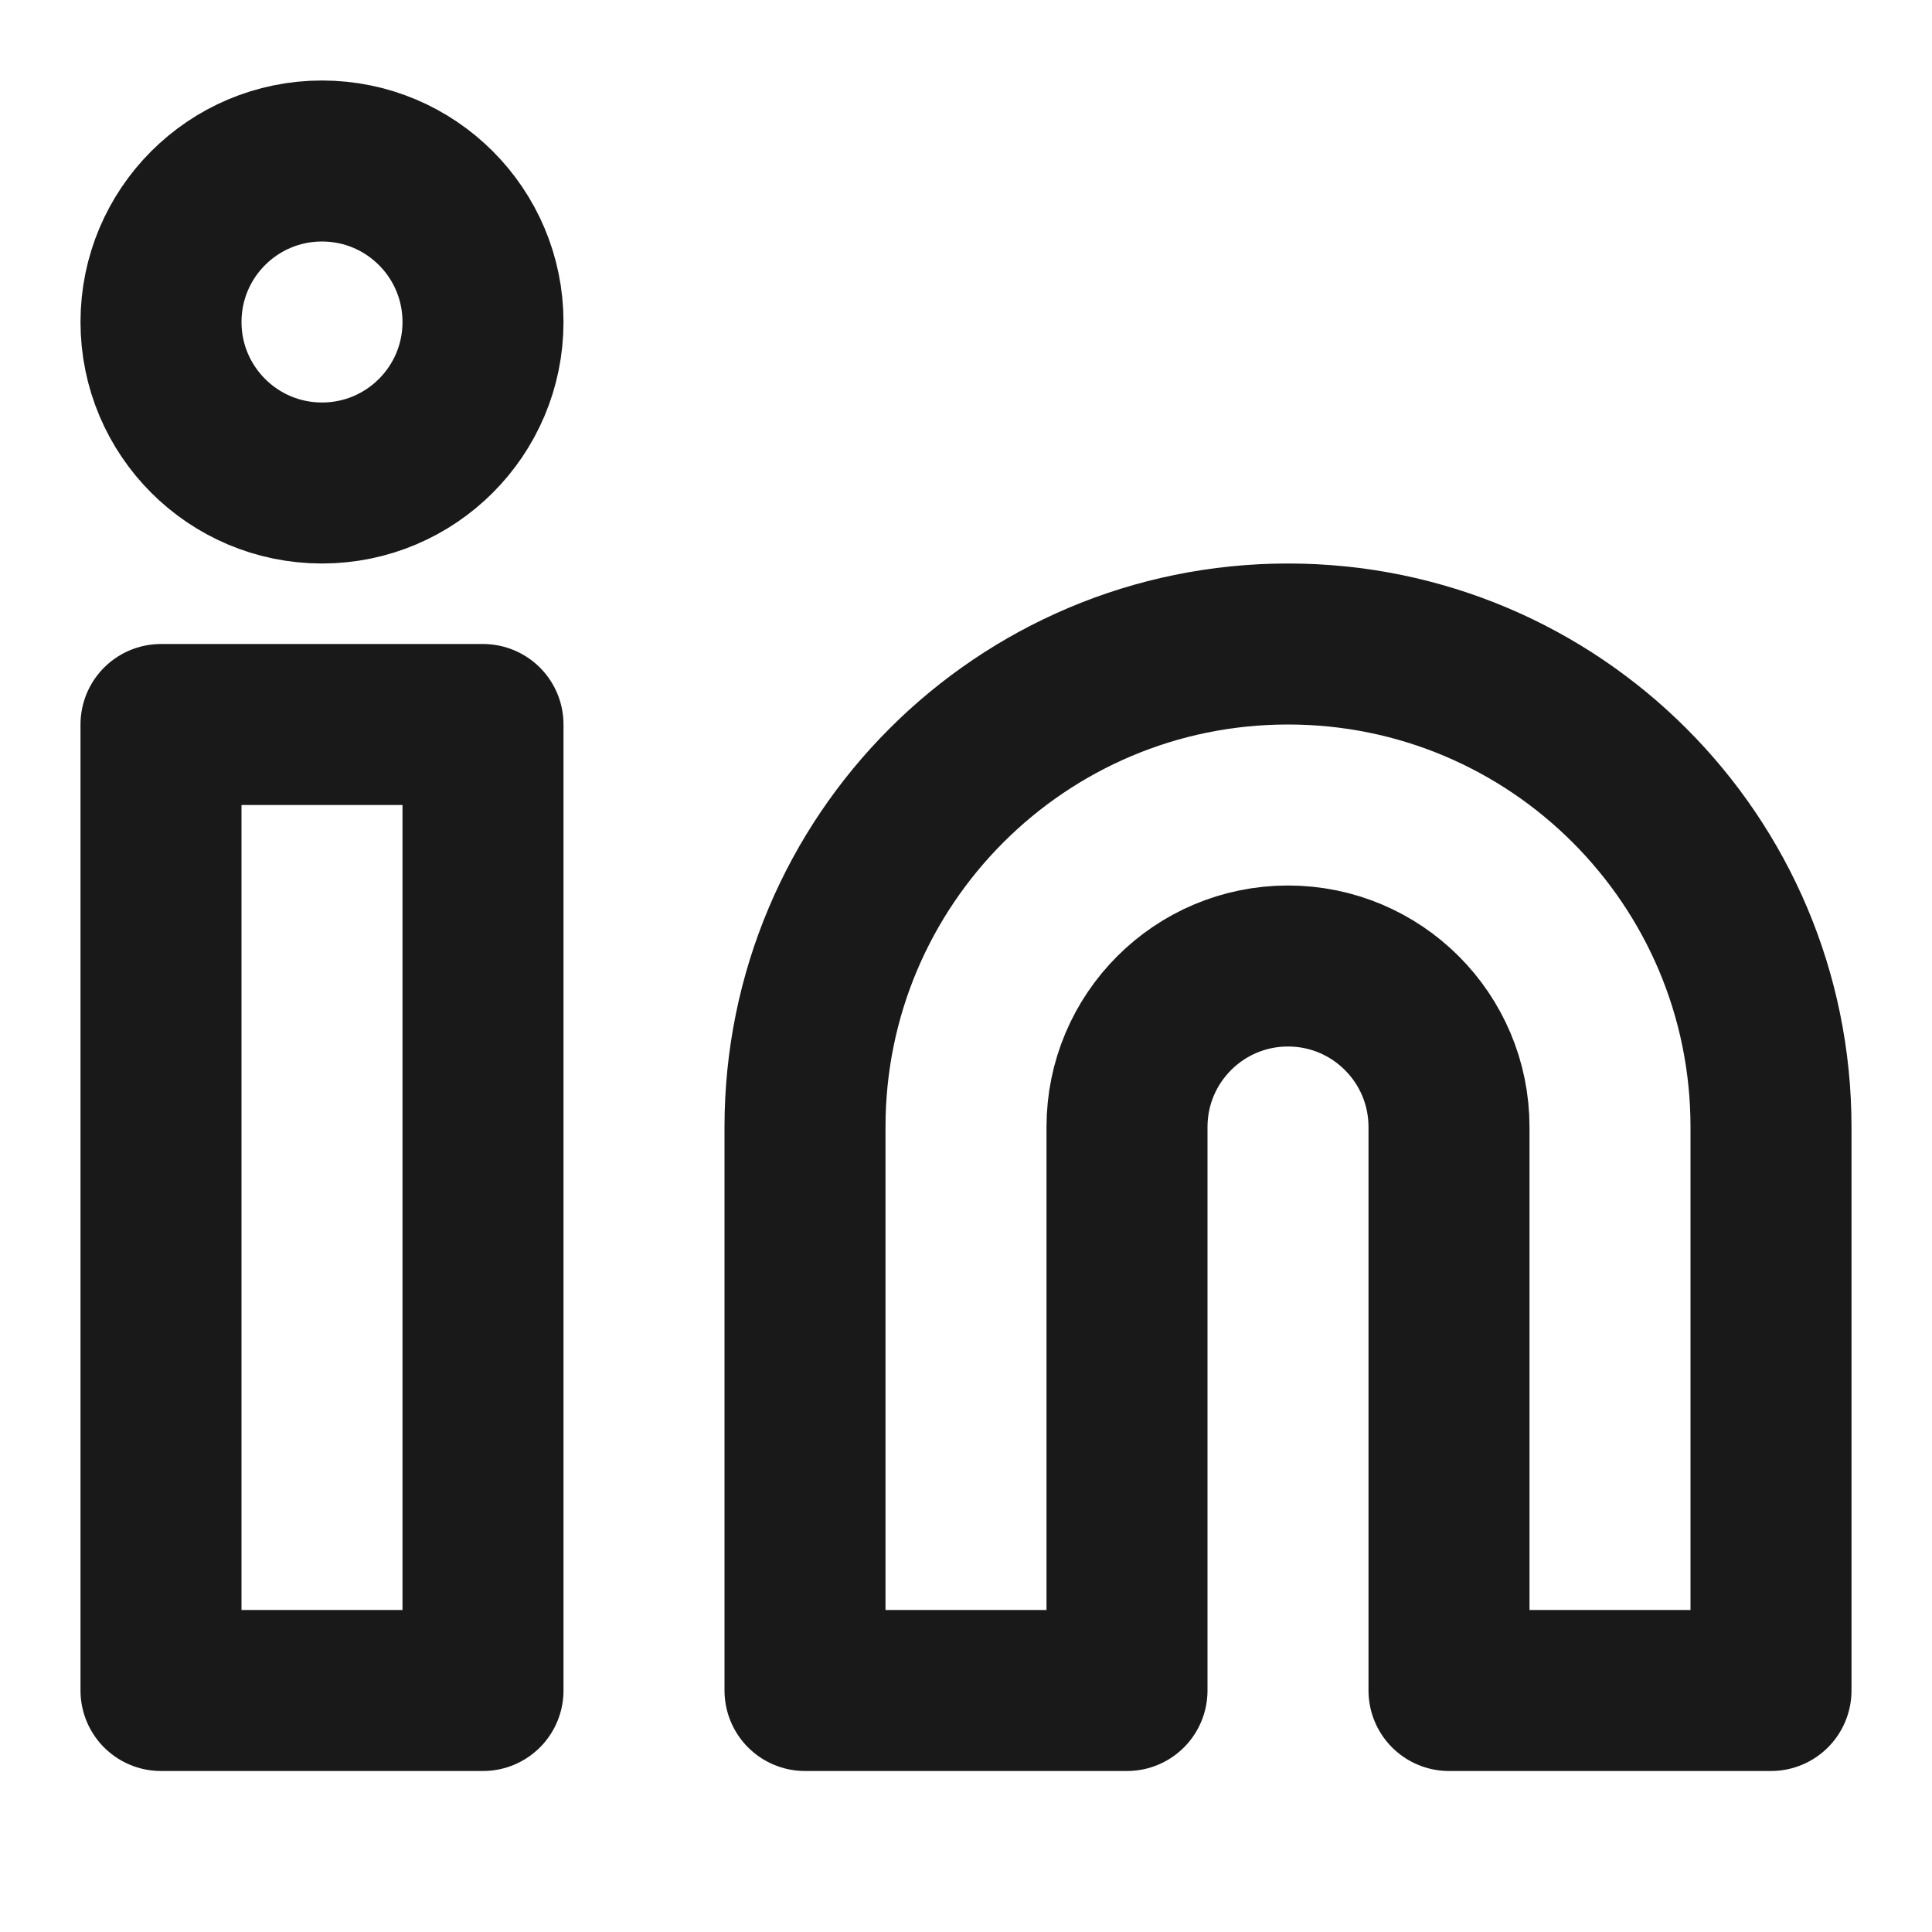
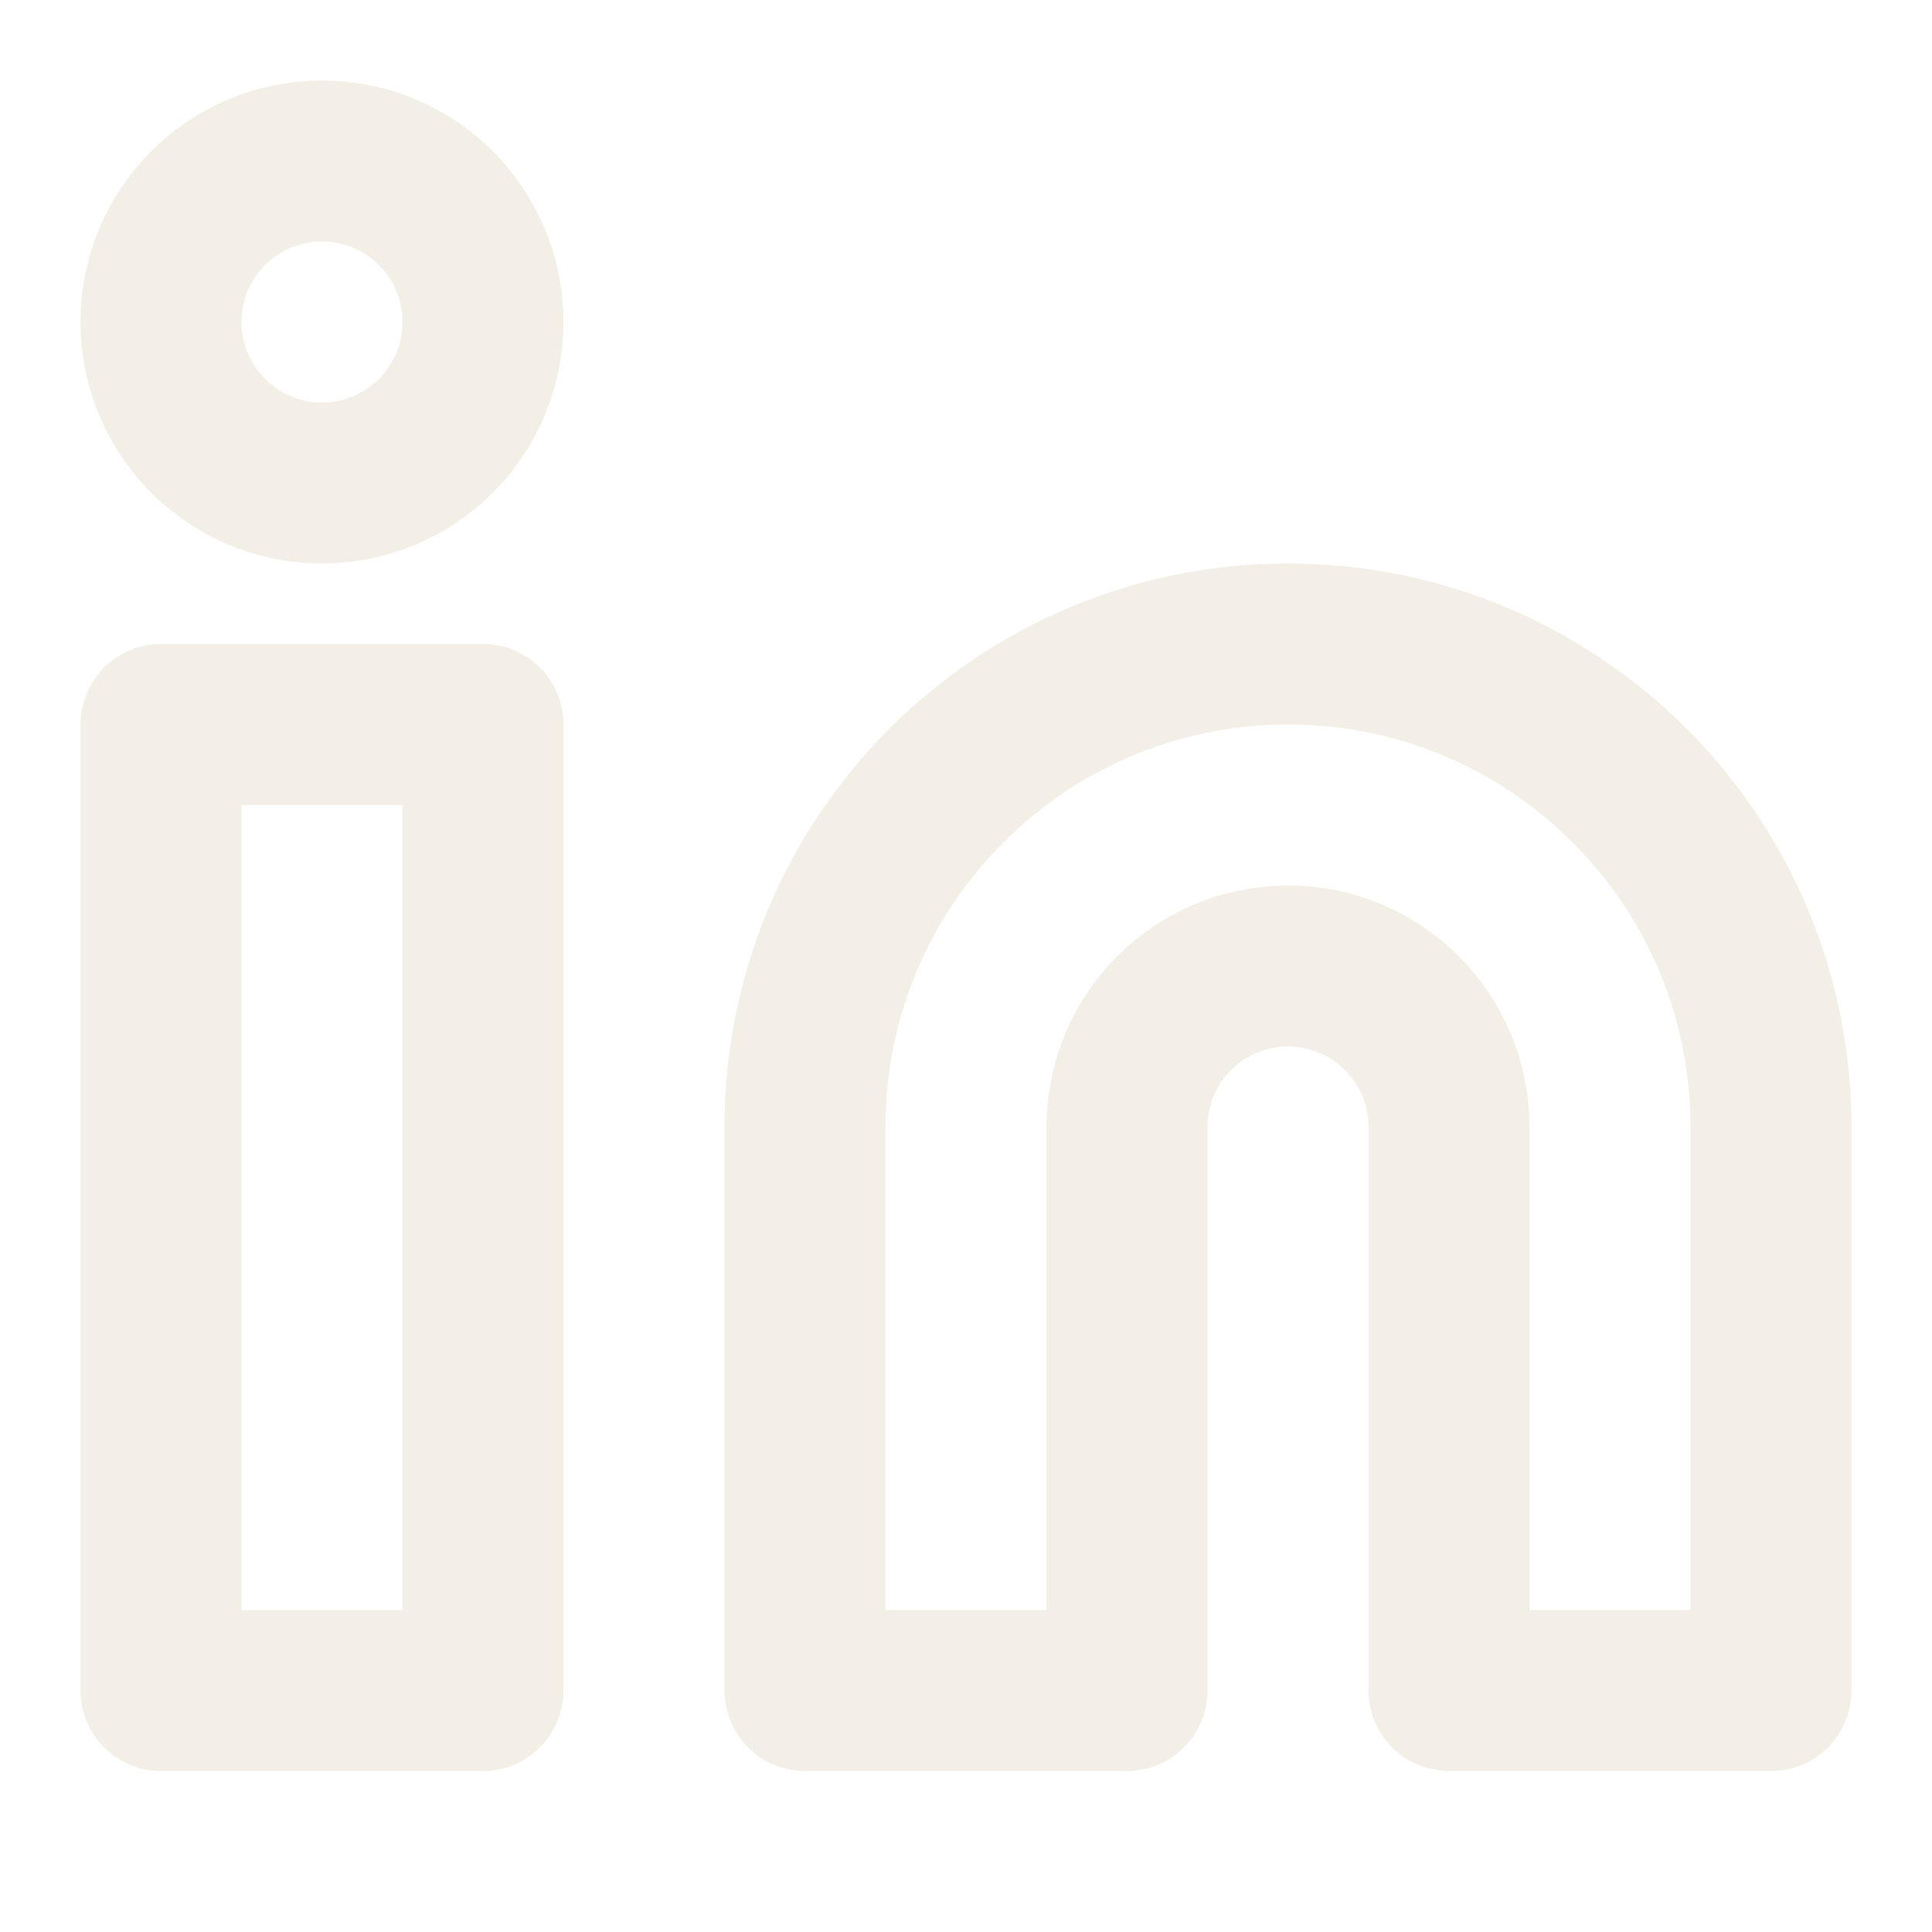
- <svg xmlns="http://www.w3.org/2000/svg" width="24" height="24" viewBox="0 0 24 24" fill="none" stroke="#191919" stroke-width="2" stroke-linecap="round" stroke-linejoin="round" class="lucide lucide-linkedin-icon lucide-linkedin">
+ <svg xmlns="http://www.w3.org/2000/svg" width="24" height="24" viewBox="0 0 24 24" fill="none" stroke="#F4EFE6" stroke-width="2" stroke-linecap="round" stroke-linejoin="round" class="lucide lucide-linkedin-icon lucide-linkedin">
  <path d="M16 8a6 6 0 0 1 6 6v7h-4v-7a2 2 0 0 0-2-2 2 2 0 0 0-2 2v7h-4v-7a6 6 0 0 1 6-6z" />
  <rect width="4" height="12" x="2" y="9" />
  <circle cx="4" cy="4" r="2" />
</svg>
